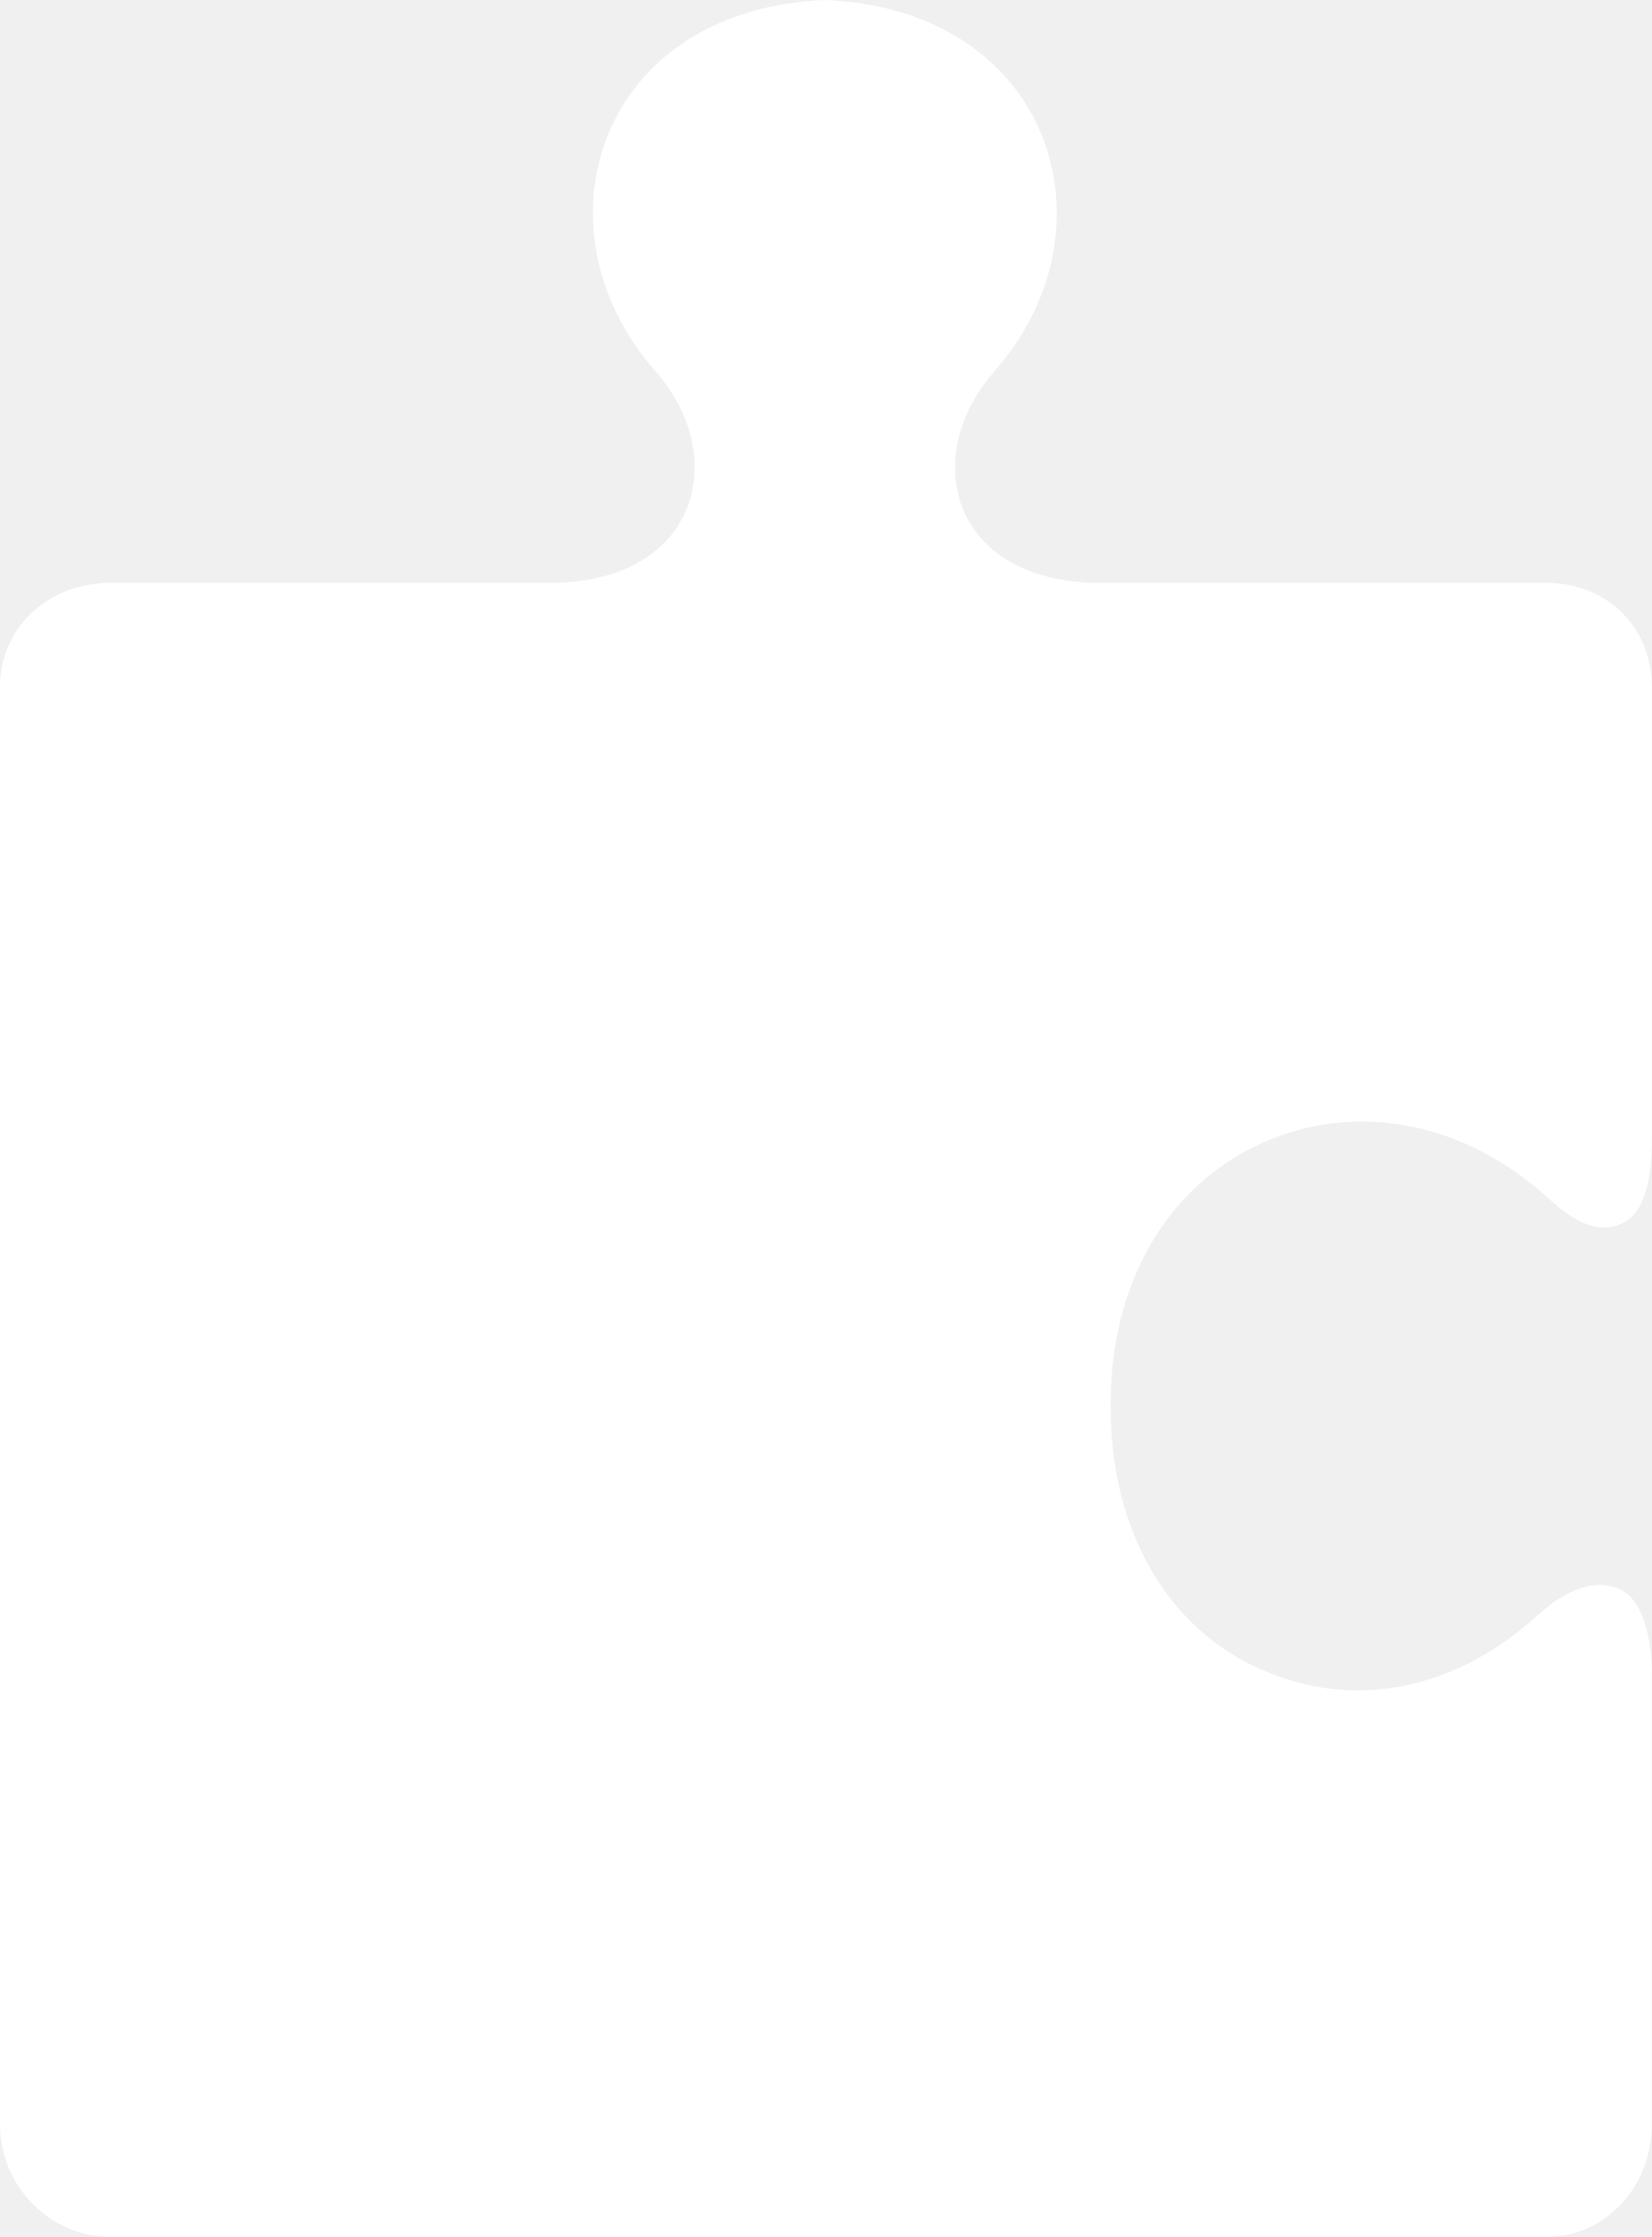
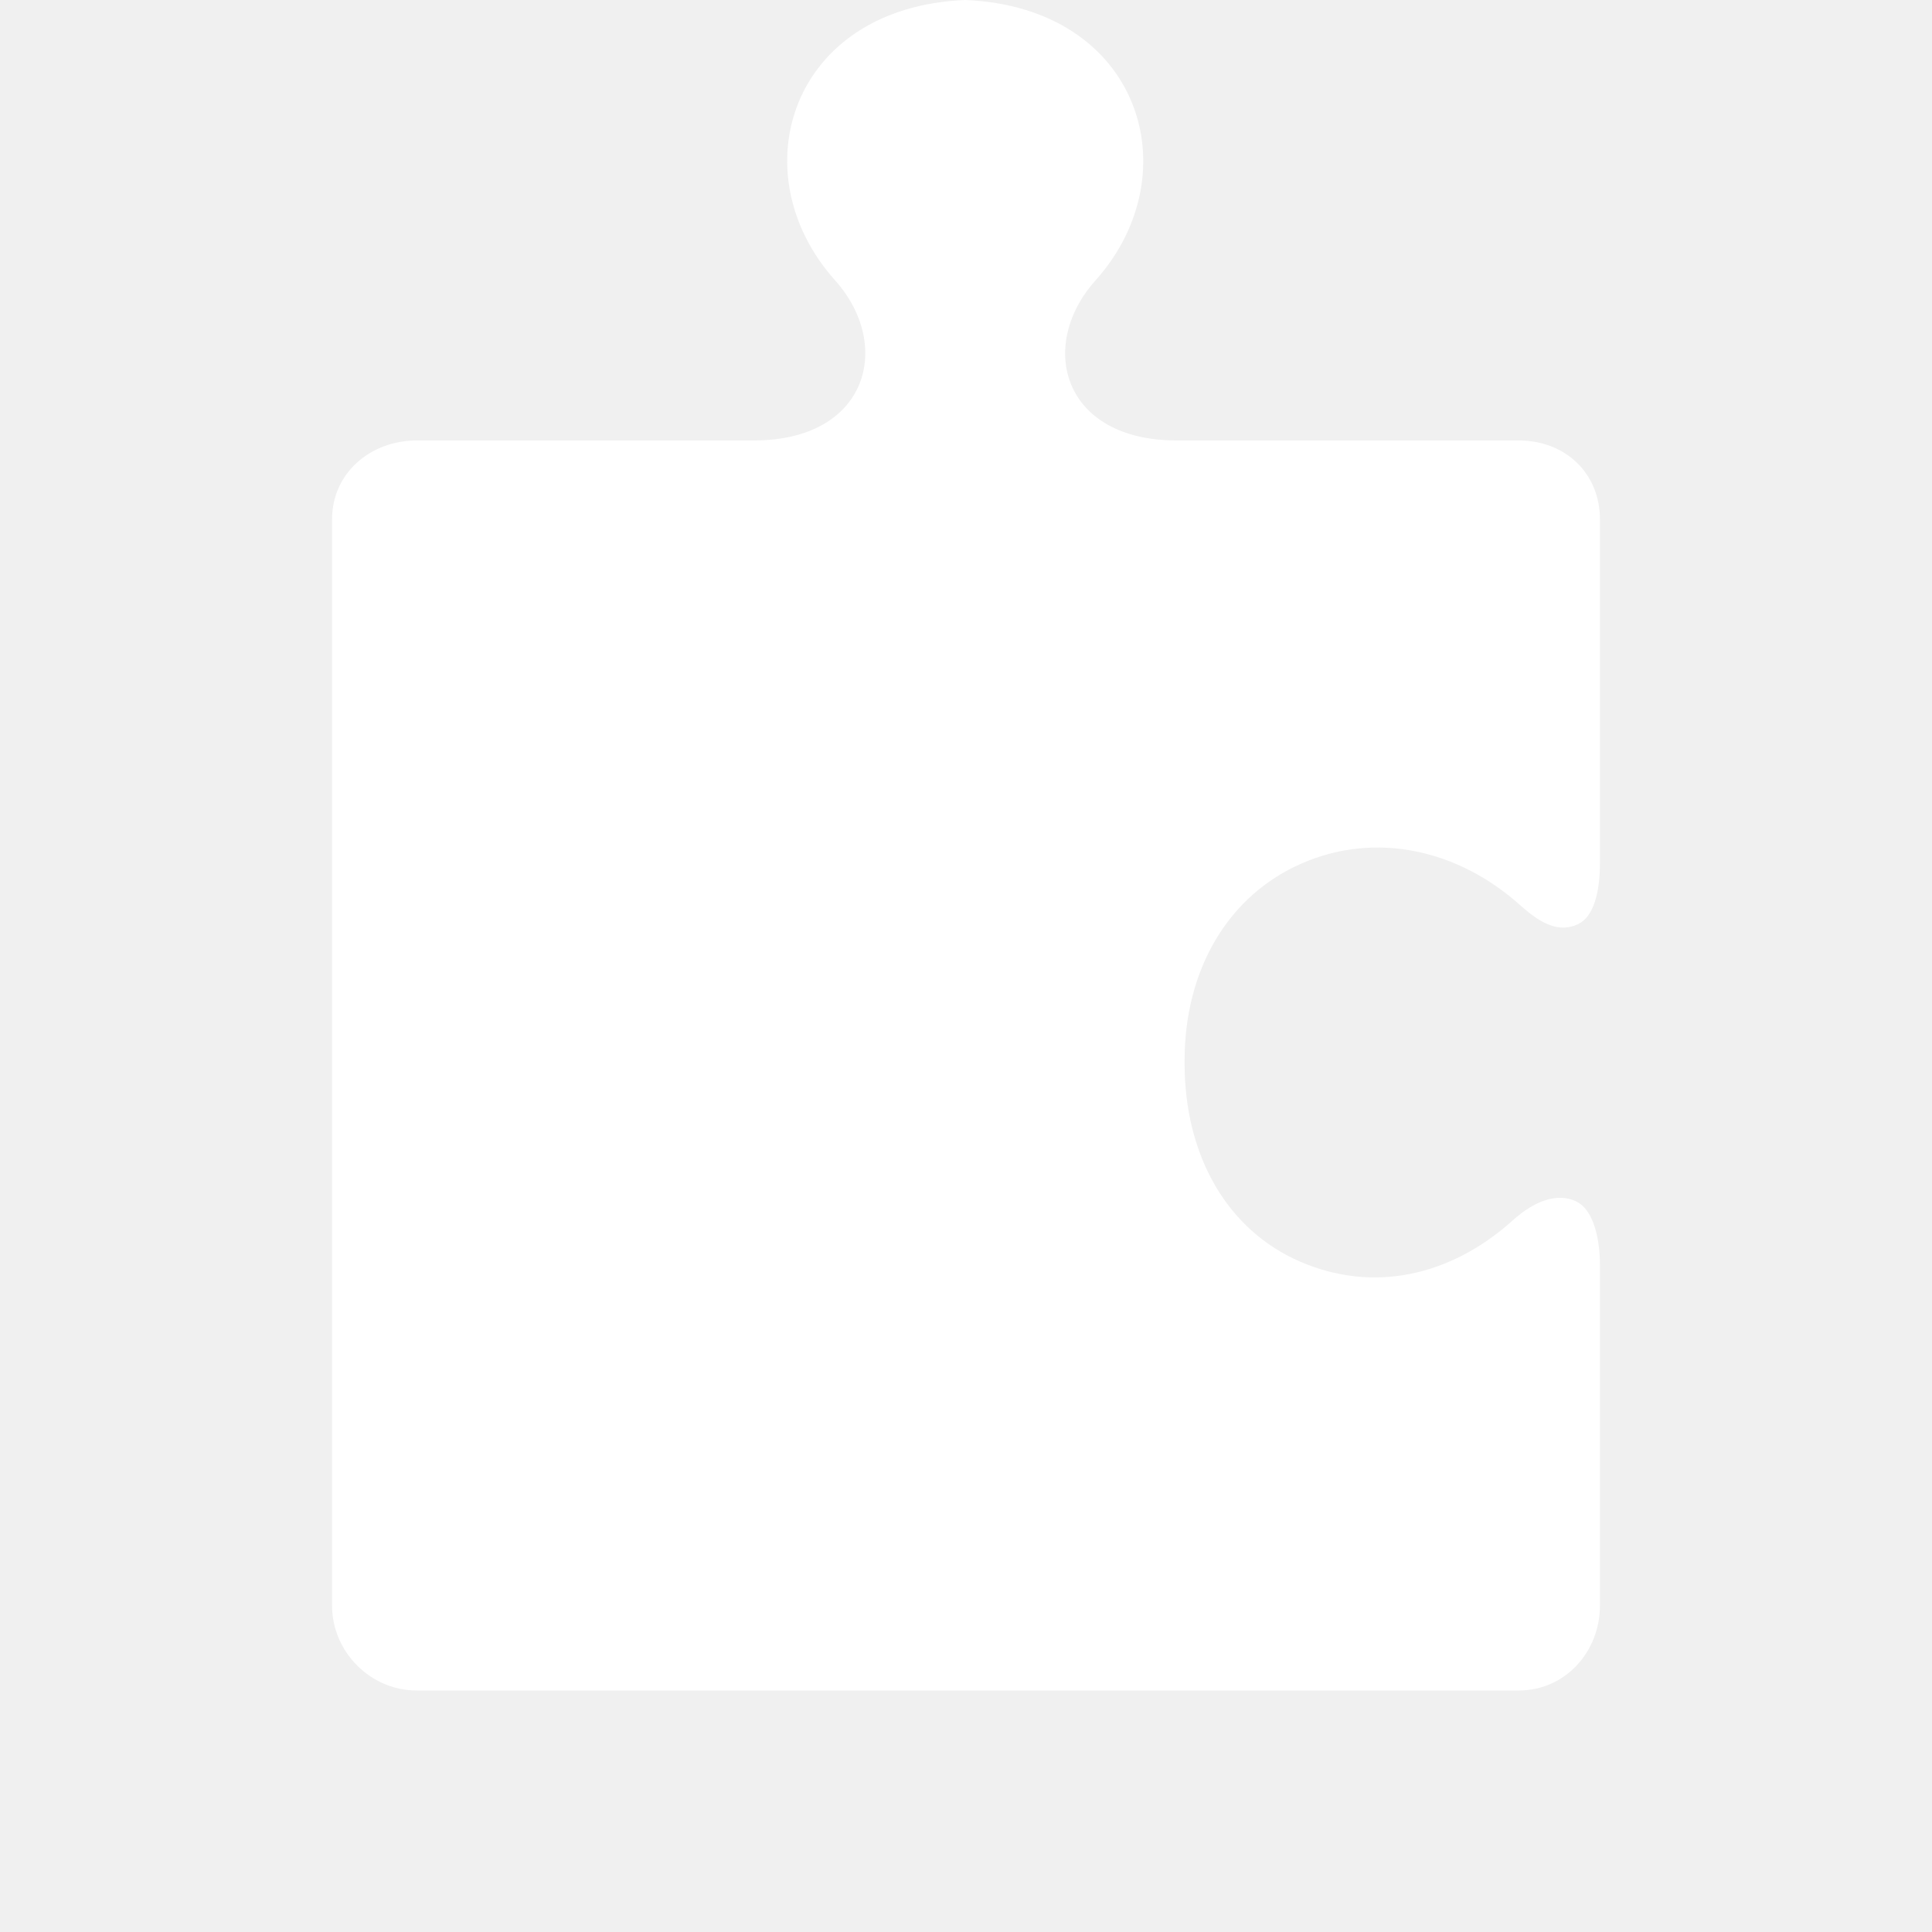
- <svg xmlns="http://www.w3.org/2000/svg" width="189" height="256" viewBox="0 0 189 256" fill="none">
-   <path d="M127.088 160.617C127.088 146.638 133.713 135.524 144.59 130.729C155.474 125.934 167.739 128.513 177.214 137.165C180.254 139.936 182.911 141.268 185.686 139.972C188.534 138.64 189 133.756 189 130.721L189 78.637C189 71.676 183.838 66.701 176.884 66.701L125.89 66.701C108.883 66.701 105.093 52.35 113.795 42.478C128.12 26.224 120.445 1.091 94.38 0C68.318 1.087 60.645 26.179 74.969 42.435C83.669 52.311 79.882 66.701 62.875 66.701L12.633 66.701C5.683 66.701 0 71.675 0 78.636L0 243.147C0 250.109 5.684 256 12.633 256L176.882 256C183.836 256 188.998 250.109 188.998 243.147L188.998 191.402C188.998 188.367 188.304 183.259 185.401 181.904C182.517 180.559 179.115 181.963 176.042 184.769C166.605 193.392 155.047 195.791 144.282 191.045C133.46 186.272 127.086 175.047 127.086 161.026L127.088 160.617Z" fill="#FFFFFF">
+ <svg xmlns="http://www.w3.org/2000/svg" width="48" height="48" viewBox="0 0 48 48" fill="none">
+   <path d="M29.431 26.351C29.431 24.058 30.536 22.235 32.349 21.448C34.163 20.661 36.207 21.084 37.786 22.504C38.293 22.958 38.735 23.177 39.198 22.964C39.673 22.746 39.75 21.945 39.75 21.447L39.75 12.901C39.75 11.759 38.89 10.943 37.731 10.943L29.232 10.943C26.397 10.943 25.766 8.589 27.216 6.969C29.604 4.302 28.324 0.179 23.98 0C19.636 0.178 18.358 4.295 20.745 6.962C22.195 8.582 21.564 10.943 18.729 10.943L10.356 10.943C9.197 10.943 8.25 11.759 8.25 12.901L8.25 39.892C8.25 41.034 9.197 42 10.356 42L37.731 42C38.89 42 39.75 41.034 39.75 39.892L39.75 31.402C39.75 30.904 39.634 30.066 39.15 29.844C38.67 29.623 38.103 29.853 37.591 30.314C36.018 31.729 34.091 32.122 32.297 31.343C30.494 30.56 29.431 28.719 29.431 26.419L29.431 26.351Z" fill="#FFFFFF">
</path>
</svg>
